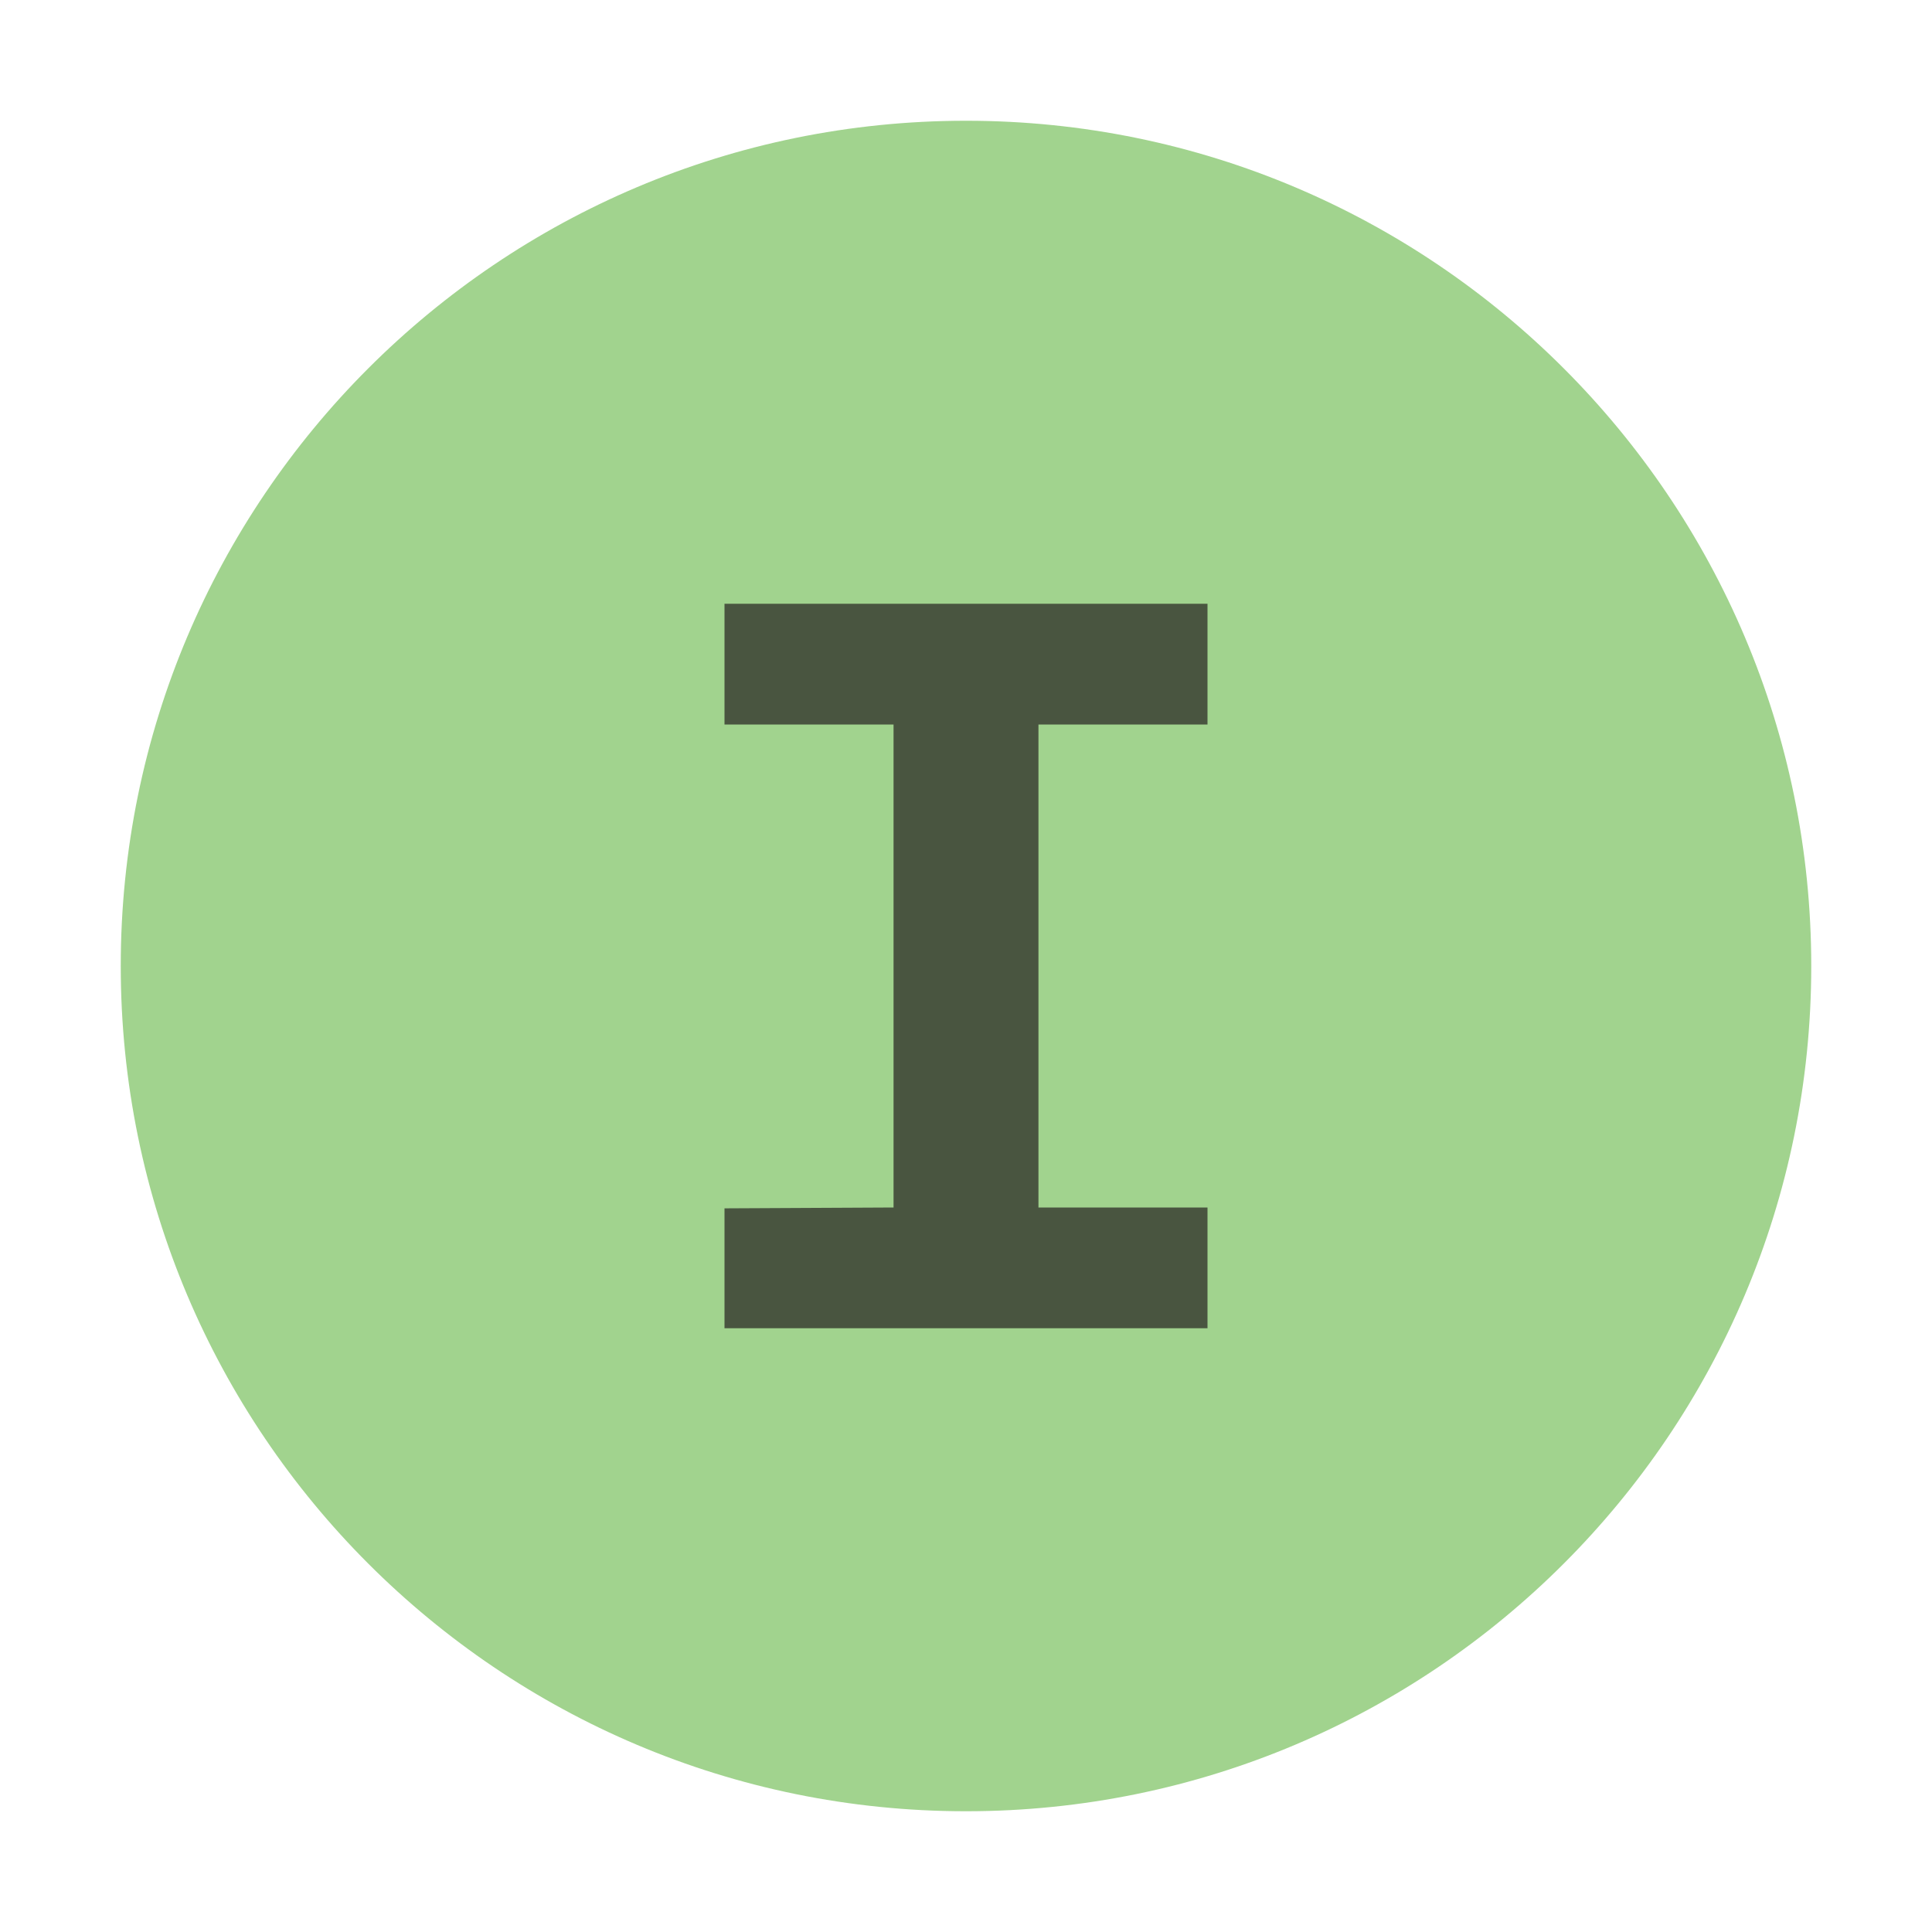
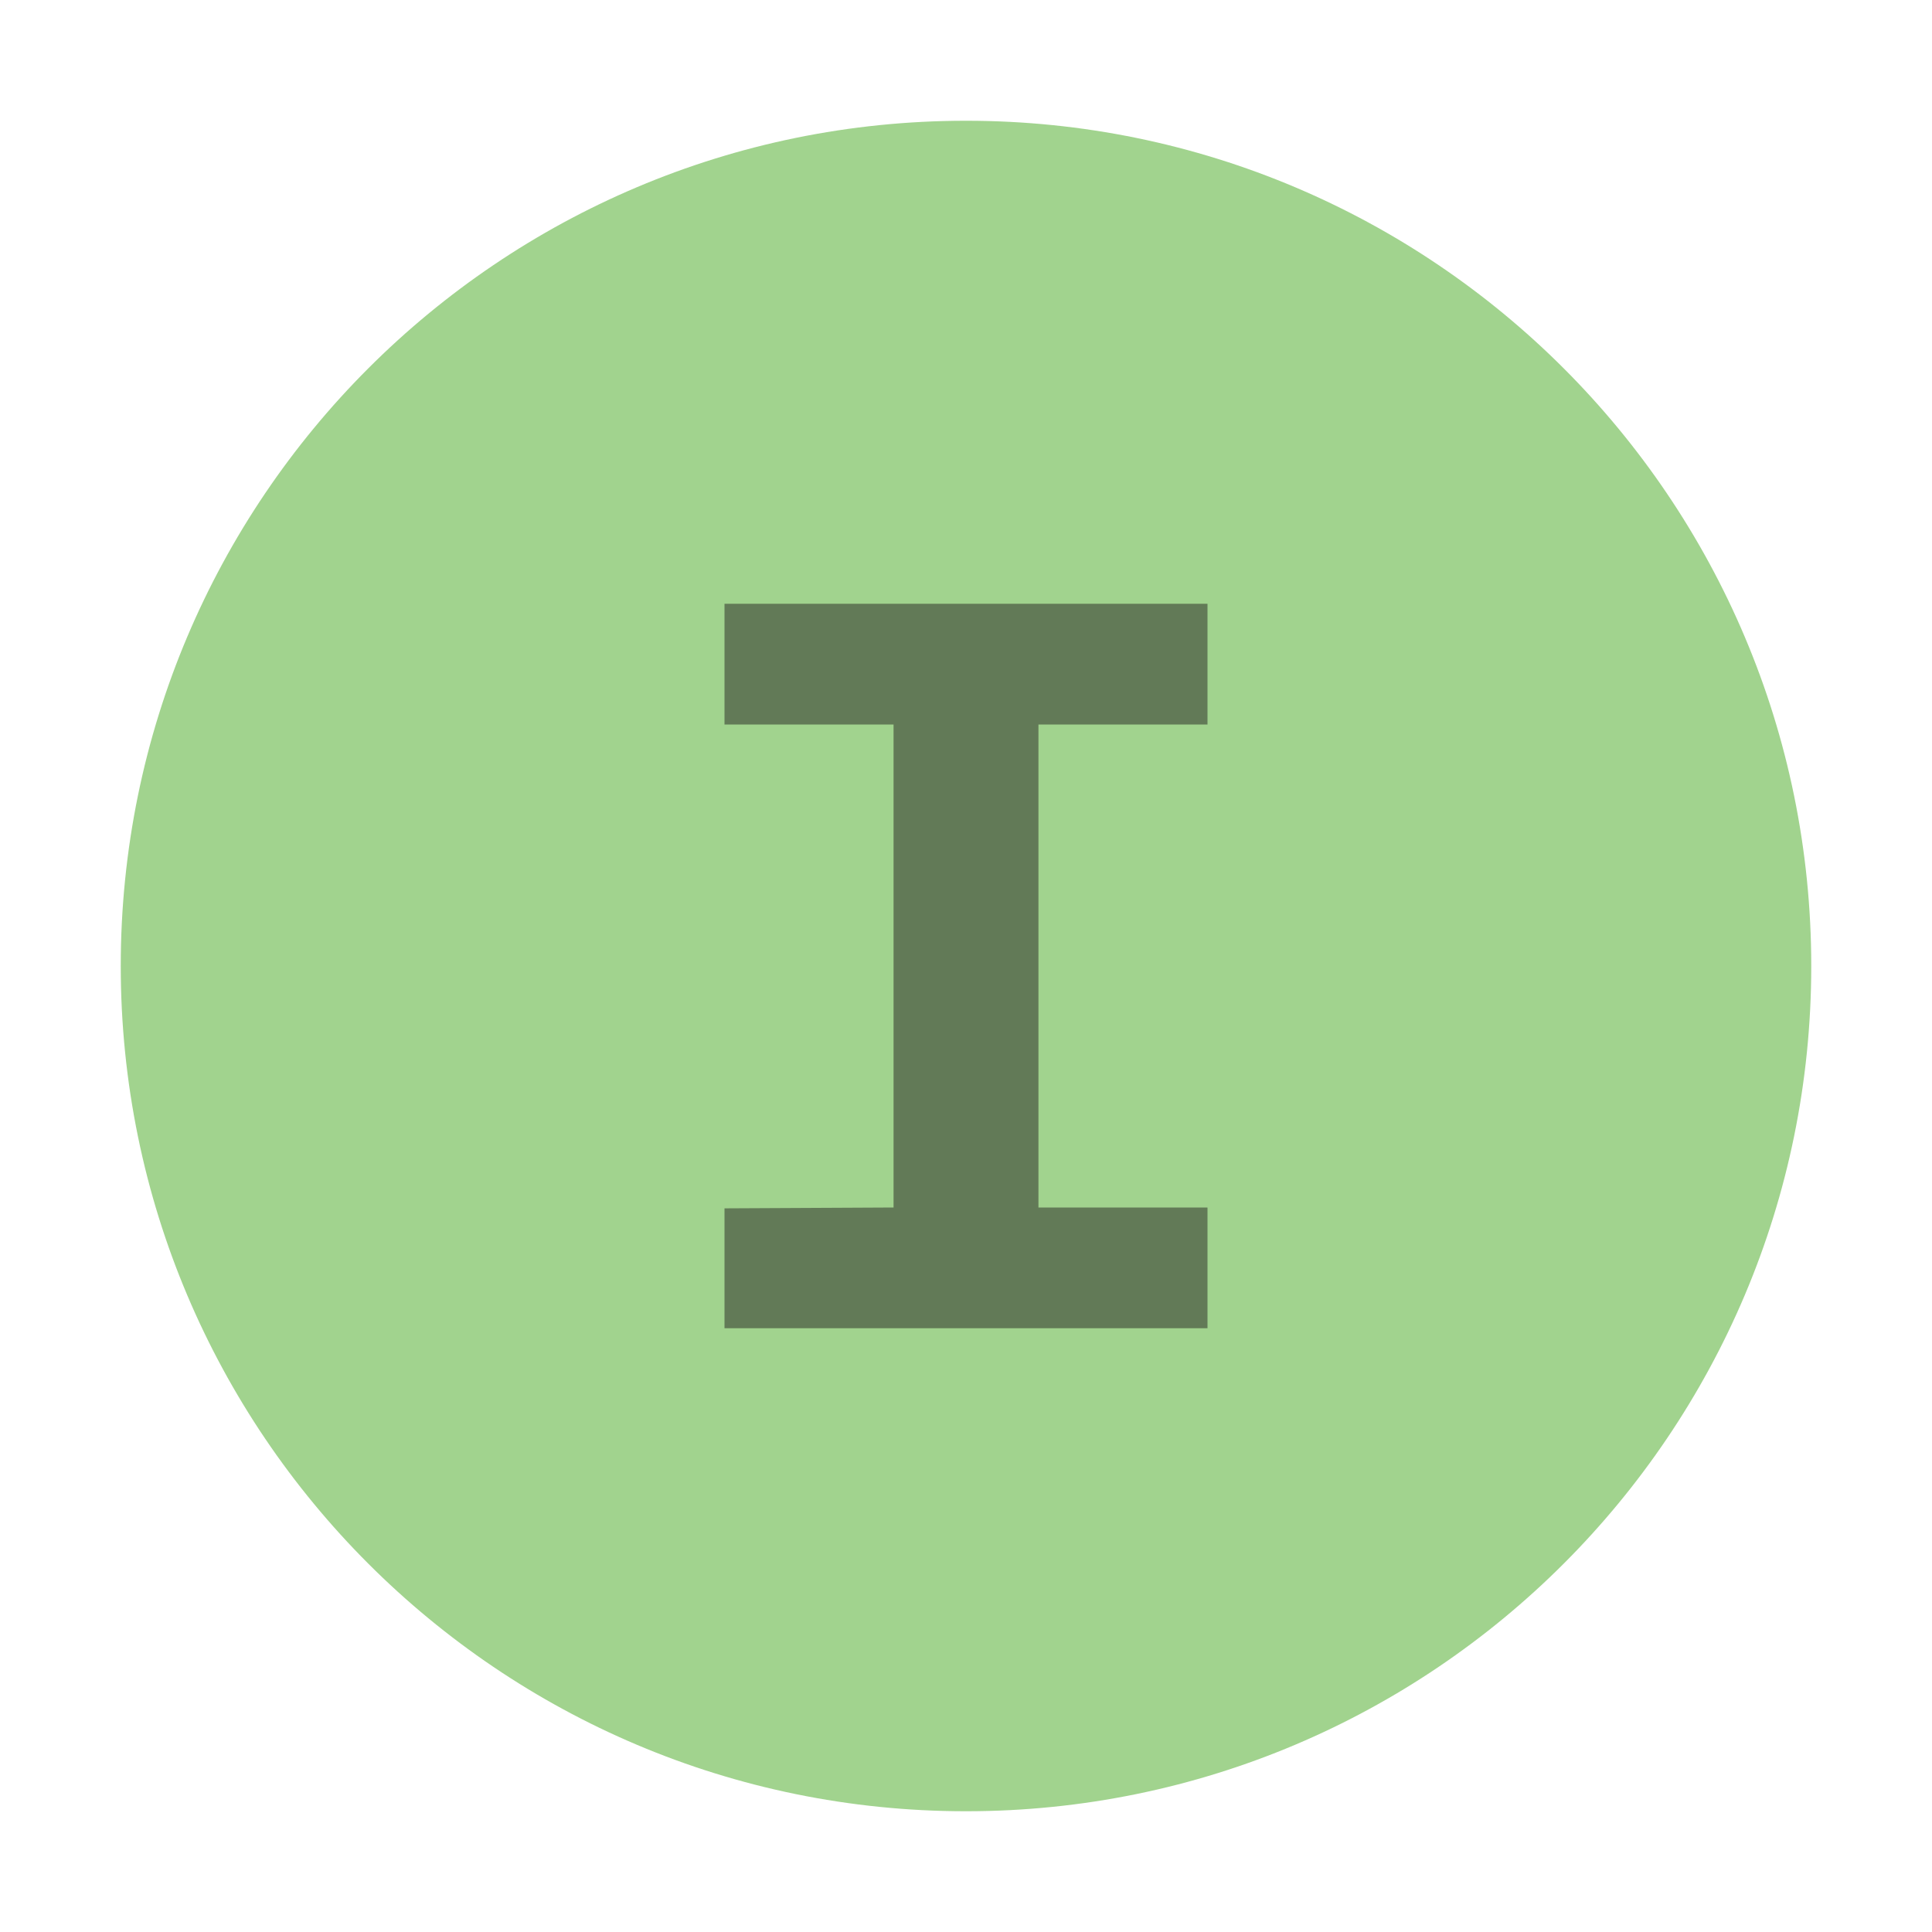
<svg xmlns="http://www.w3.org/2000/svg" width="16" height="16" viewBox="0 0 16 16">
  <g fill="none" fill-rule="evenodd">
    <path fill="#62B543" fill-opacity=".6" d="M15,8 C15,11.866 11.866,15 8,15 C4.134,15 1,11.866 1,8 C1,4.134 4.134,1 8,1 C11.866,1 15,4.134 15,8" />
-     <polygon fill="#231F20" fill-rule="nonzero" points="8.6 10 8.6 6 10 6 10 5 6 5 6 6 7.4 6 7.4 10 6 10.007 6 11 10 11 10 10" opacity=".7" />
+     <polygon fill="#231F20" fill-opacity=".7" fill-rule="nonzero" points="8.6 10 8.6 6 10 6 10 5 6 5 6 6 7.4 6 7.4 10 6 10.007 6 11 10 11 10 10" opacity=".7" />
  </g>
</svg>
